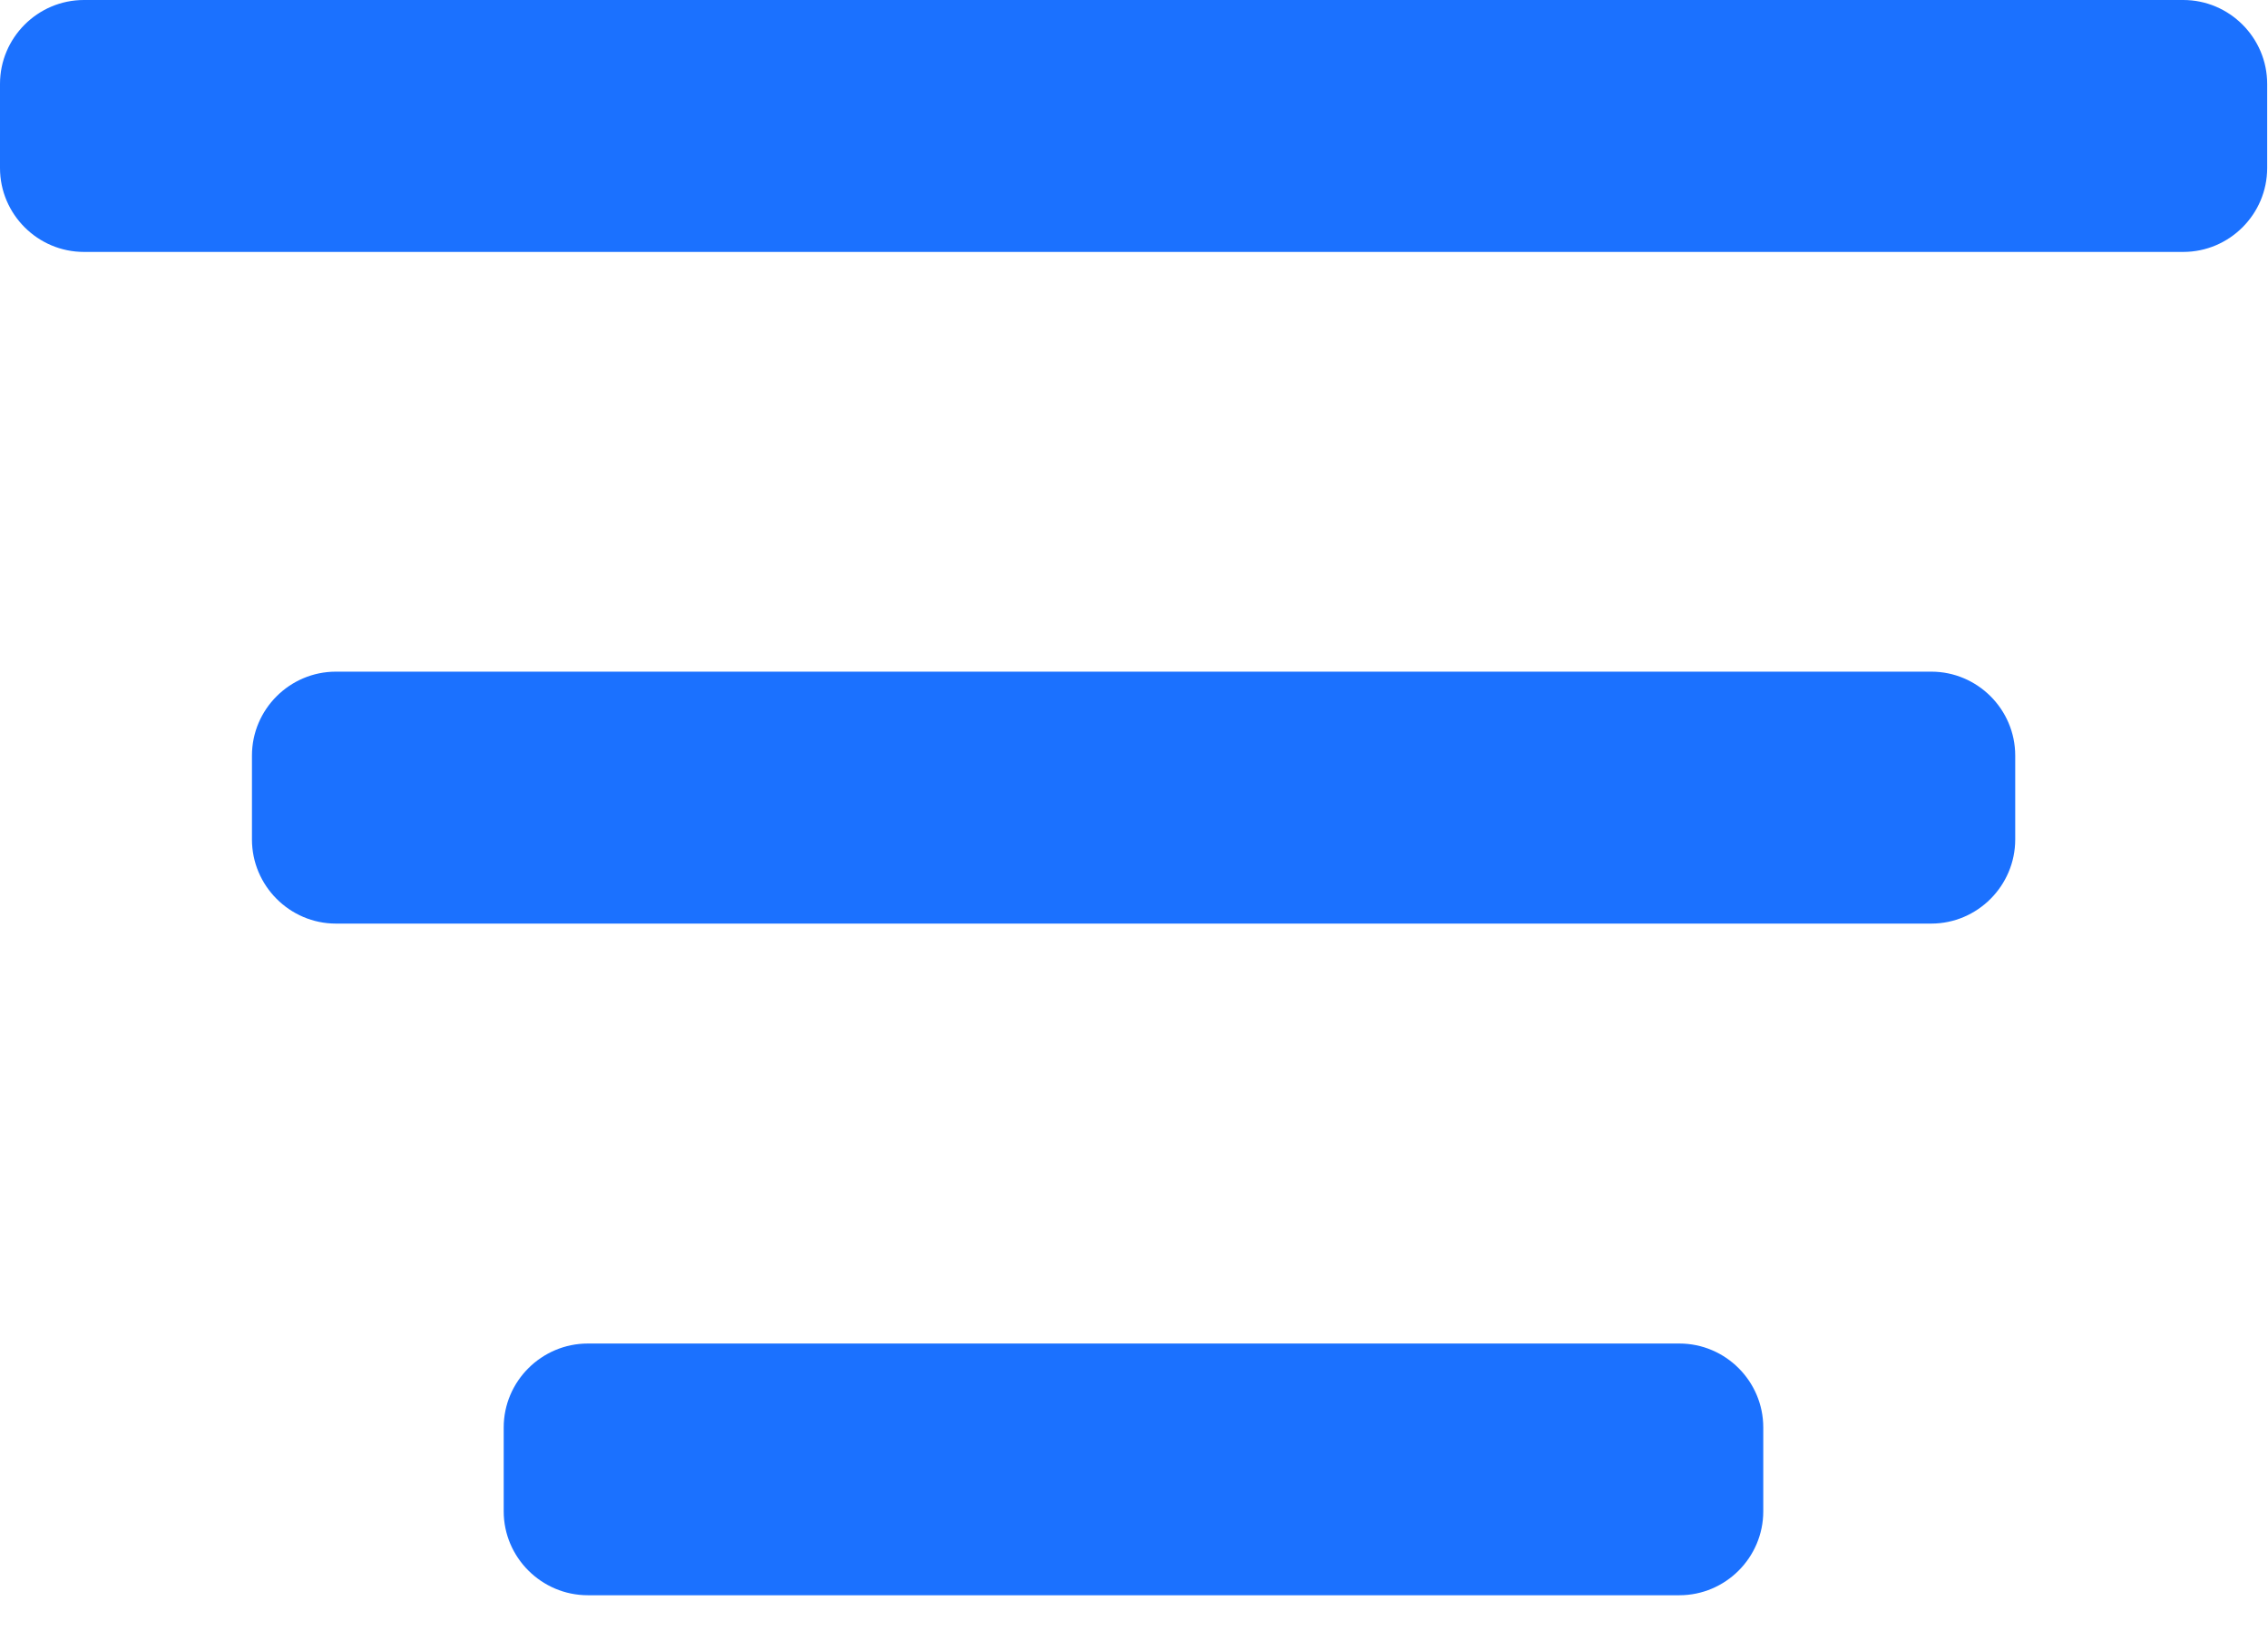
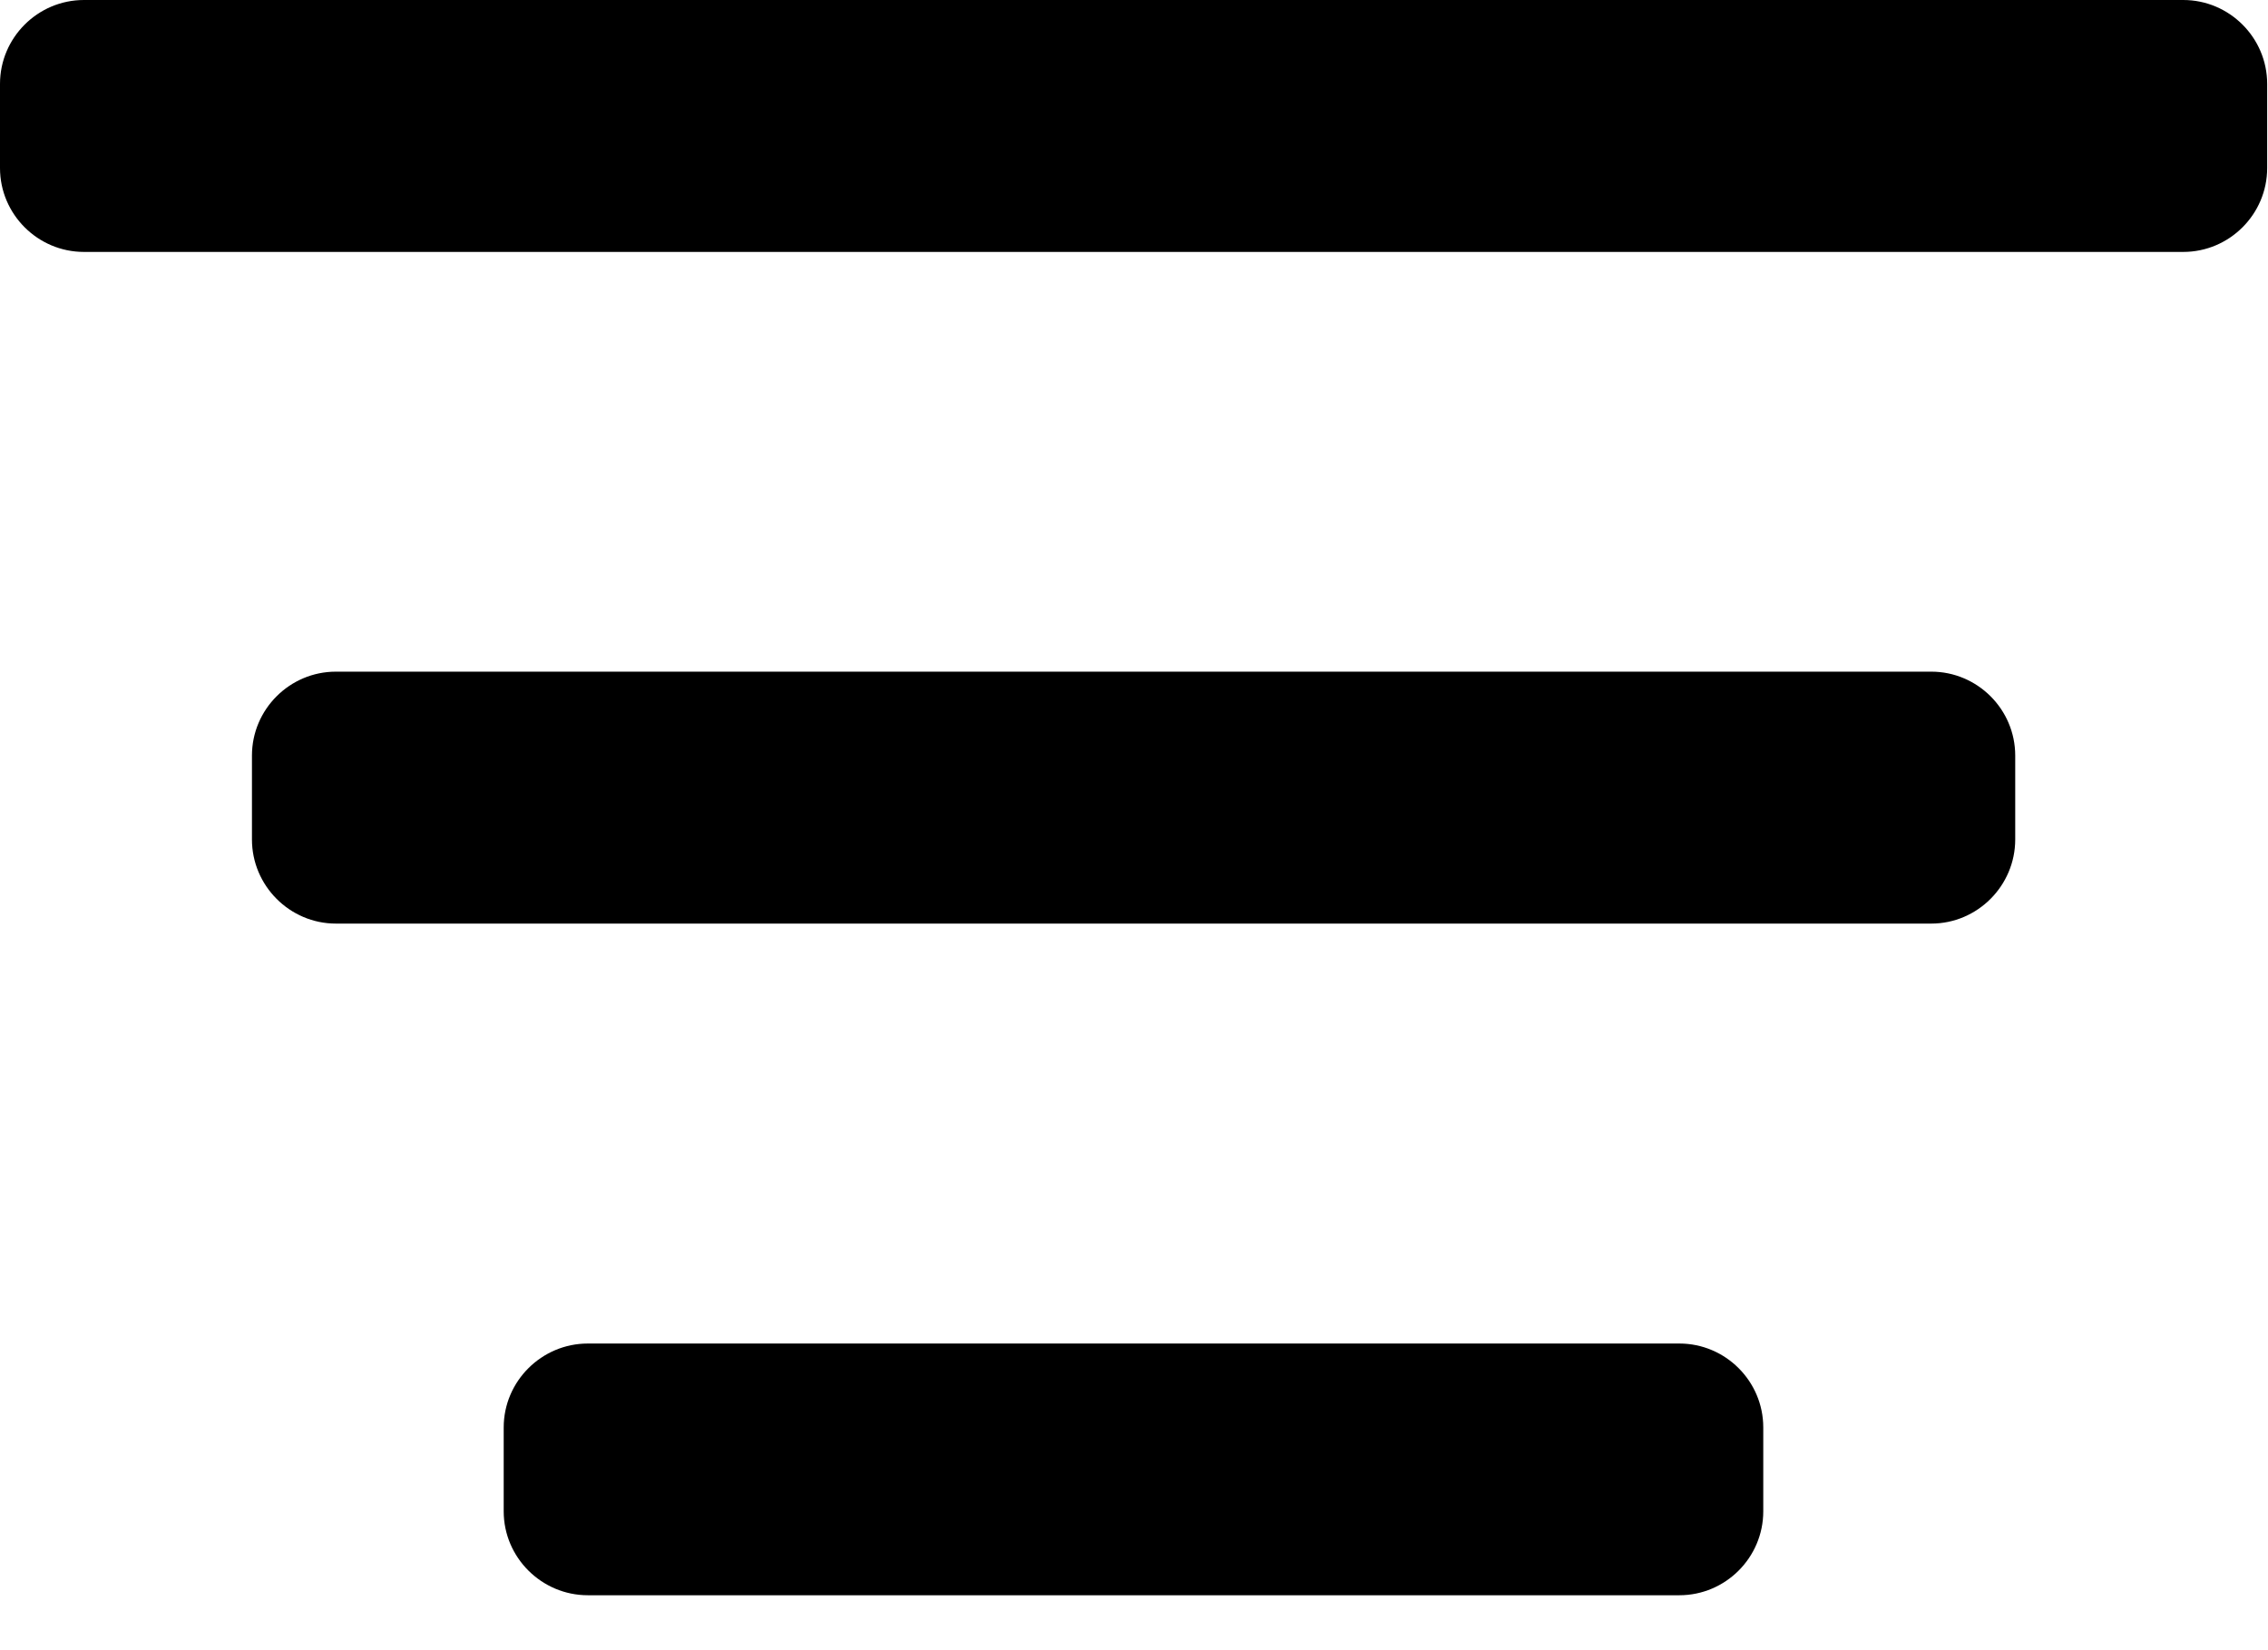
- <svg xmlns="http://www.w3.org/2000/svg" width="11" height="8" viewBox="0 0 11 8" fill="none">
-   <path d="M8.552 7.331C8.552 7.555 8.369 7.738 8.145 7.738H2.851C2.627 7.738 2.443 7.555 2.443 7.331V6.924C2.443 6.7 2.627 6.517 2.851 6.517H8.145C8.369 6.517 8.552 6.7 8.552 6.924V7.331Z" fill="#1B71FF" />
-   <path d="M9.774 4.072C9.774 4.296 9.591 4.48 9.367 4.48H1.629C1.405 4.48 1.222 4.296 1.222 4.072V3.665C1.222 3.441 1.405 3.258 1.629 3.258H9.367C9.591 3.258 9.774 3.441 9.774 3.665V4.072Z" fill="#1B71FF" />
-   <path d="M10.996 0.815C10.996 1.039 10.813 1.222 10.589 1.222H0.407C0.183 1.222 0 1.039 0 0.815V0.407C0 0.183 0.183 0 0.407 0H10.589C10.813 0 10.996 0.183 10.996 0.407V0.815Z" fill="#1B71FF" />
+ <svg xmlns="http://www.w3.org/2000/svg" width="11" height="8" viewBox="0 0 11 8">
+   <path d="M8.552 7.331C8.552 7.555 8.369 7.738 8.145 7.738H2.851C2.627 7.738 2.443 7.555 2.443 7.331V6.924C2.443 6.7 2.627 6.517 2.851 6.517H8.145C8.369 6.517 8.552 6.7 8.552 6.924V7.331Z" />
+   <path d="M9.774 4.072C9.774 4.296 9.591 4.48 9.367 4.48H1.629C1.405 4.48 1.222 4.296 1.222 4.072V3.665C1.222 3.441 1.405 3.258 1.629 3.258H9.367C9.591 3.258 9.774 3.441 9.774 3.665V4.072Z" />
+   <path d="M10.996 0.815C10.996 1.039 10.813 1.222 10.589 1.222H0.407C0.183 1.222 0 1.039 0 0.815V0.407C0 0.183 0.183 0 0.407 0H10.589C10.813 0 10.996 0.183 10.996 0.407V0.815Z" />
</svg>
